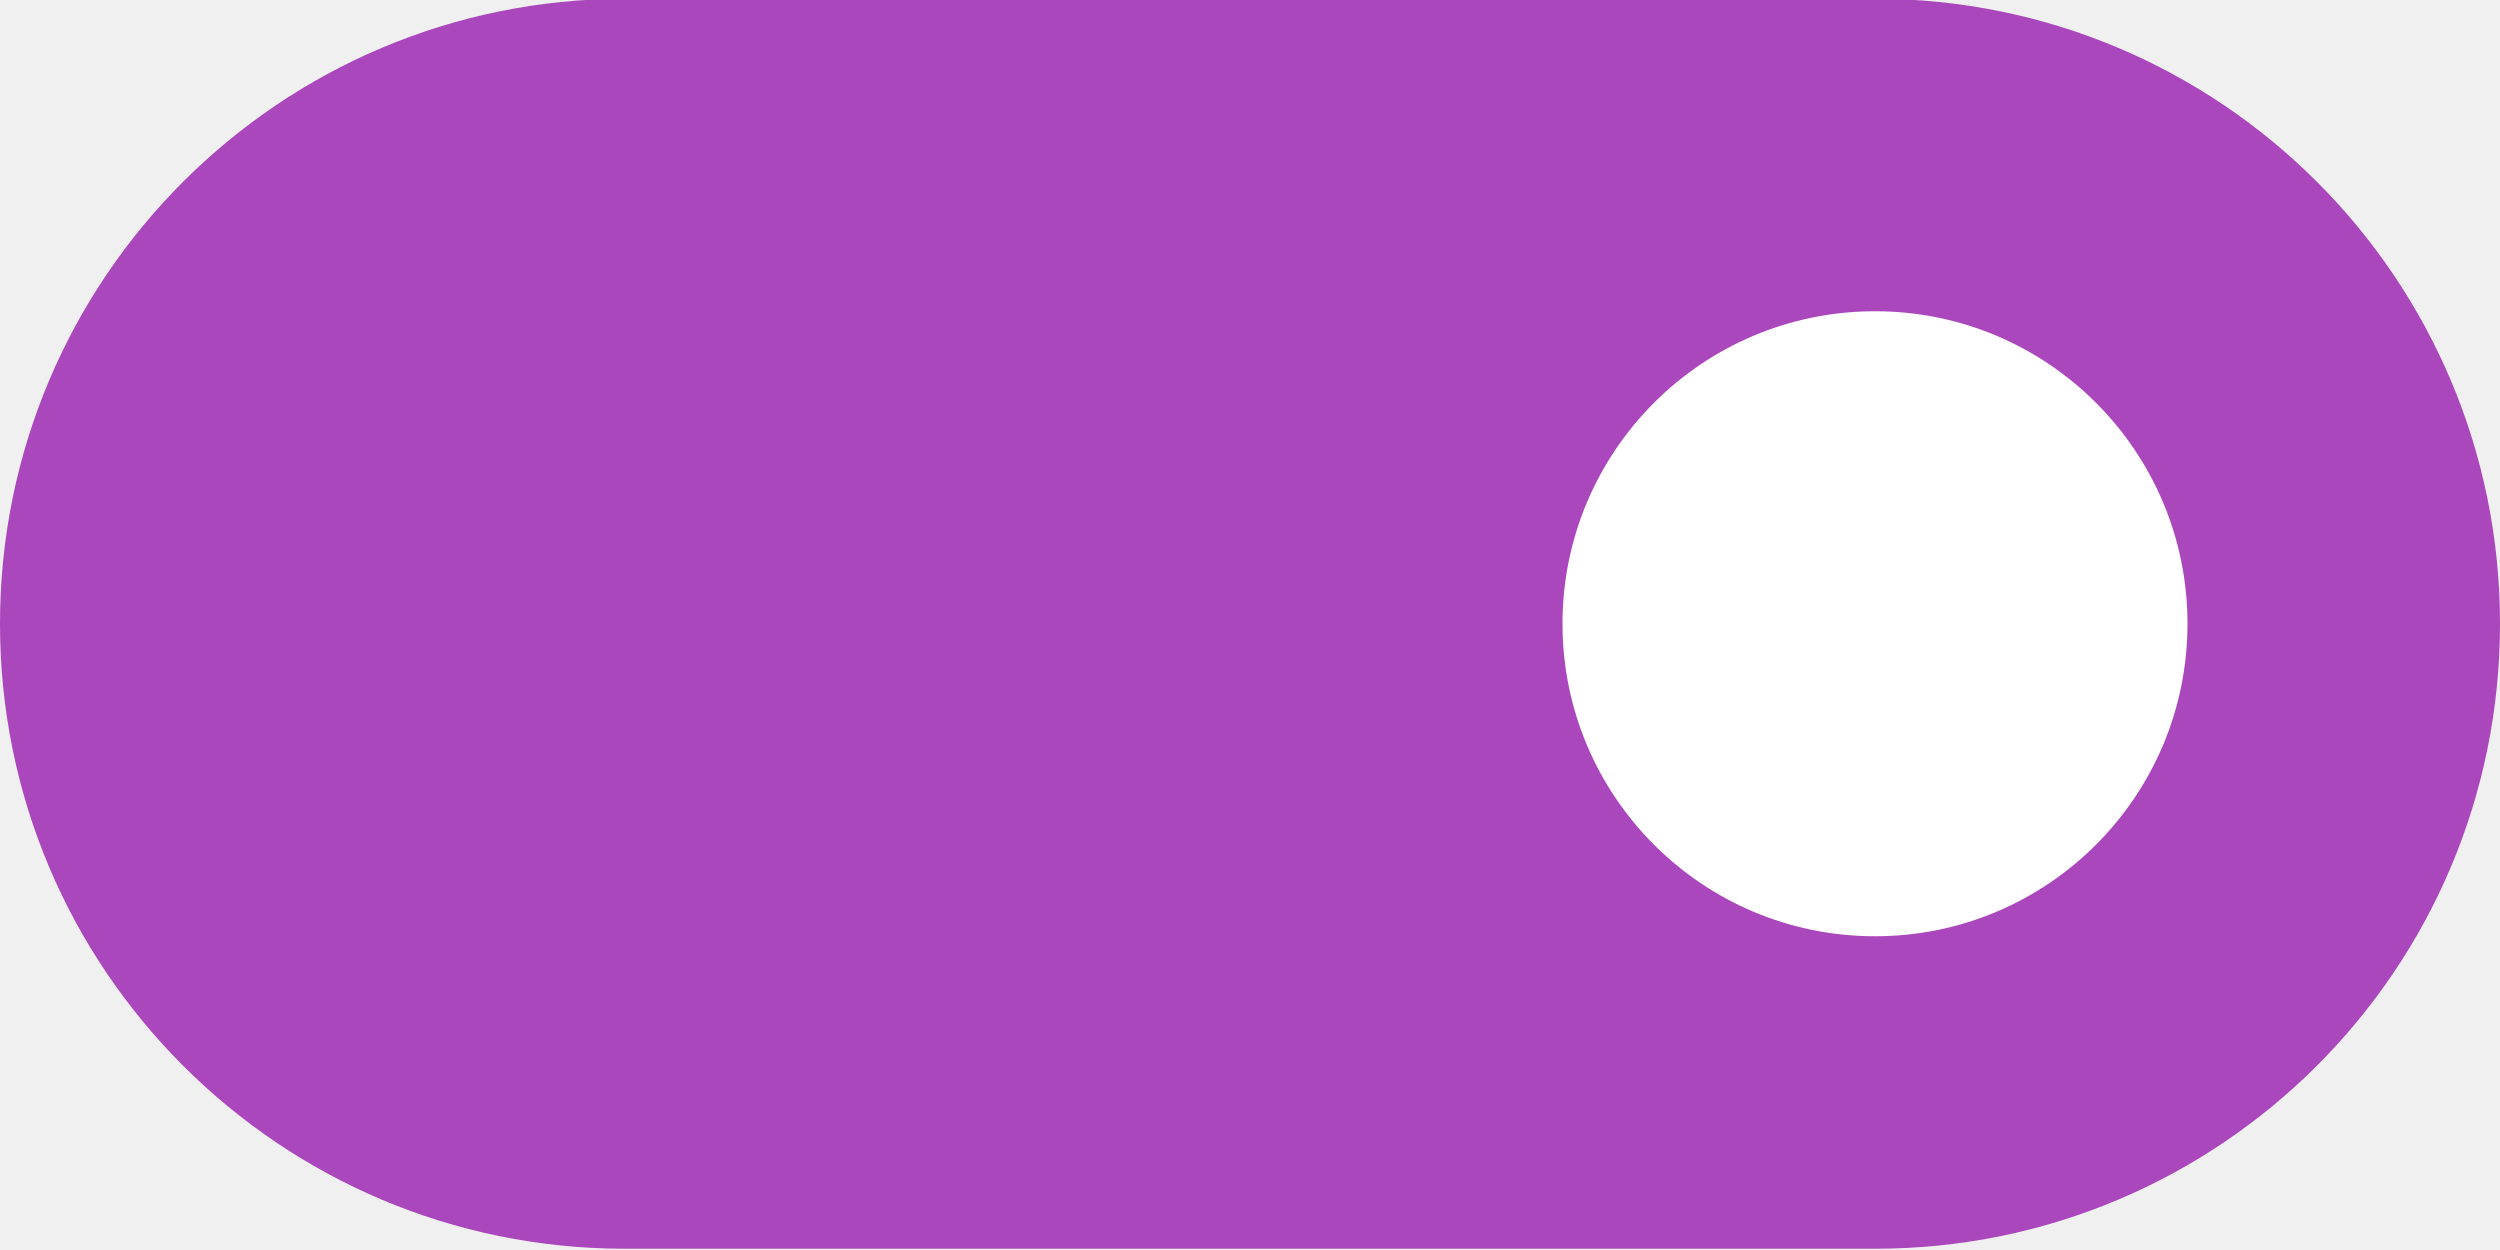
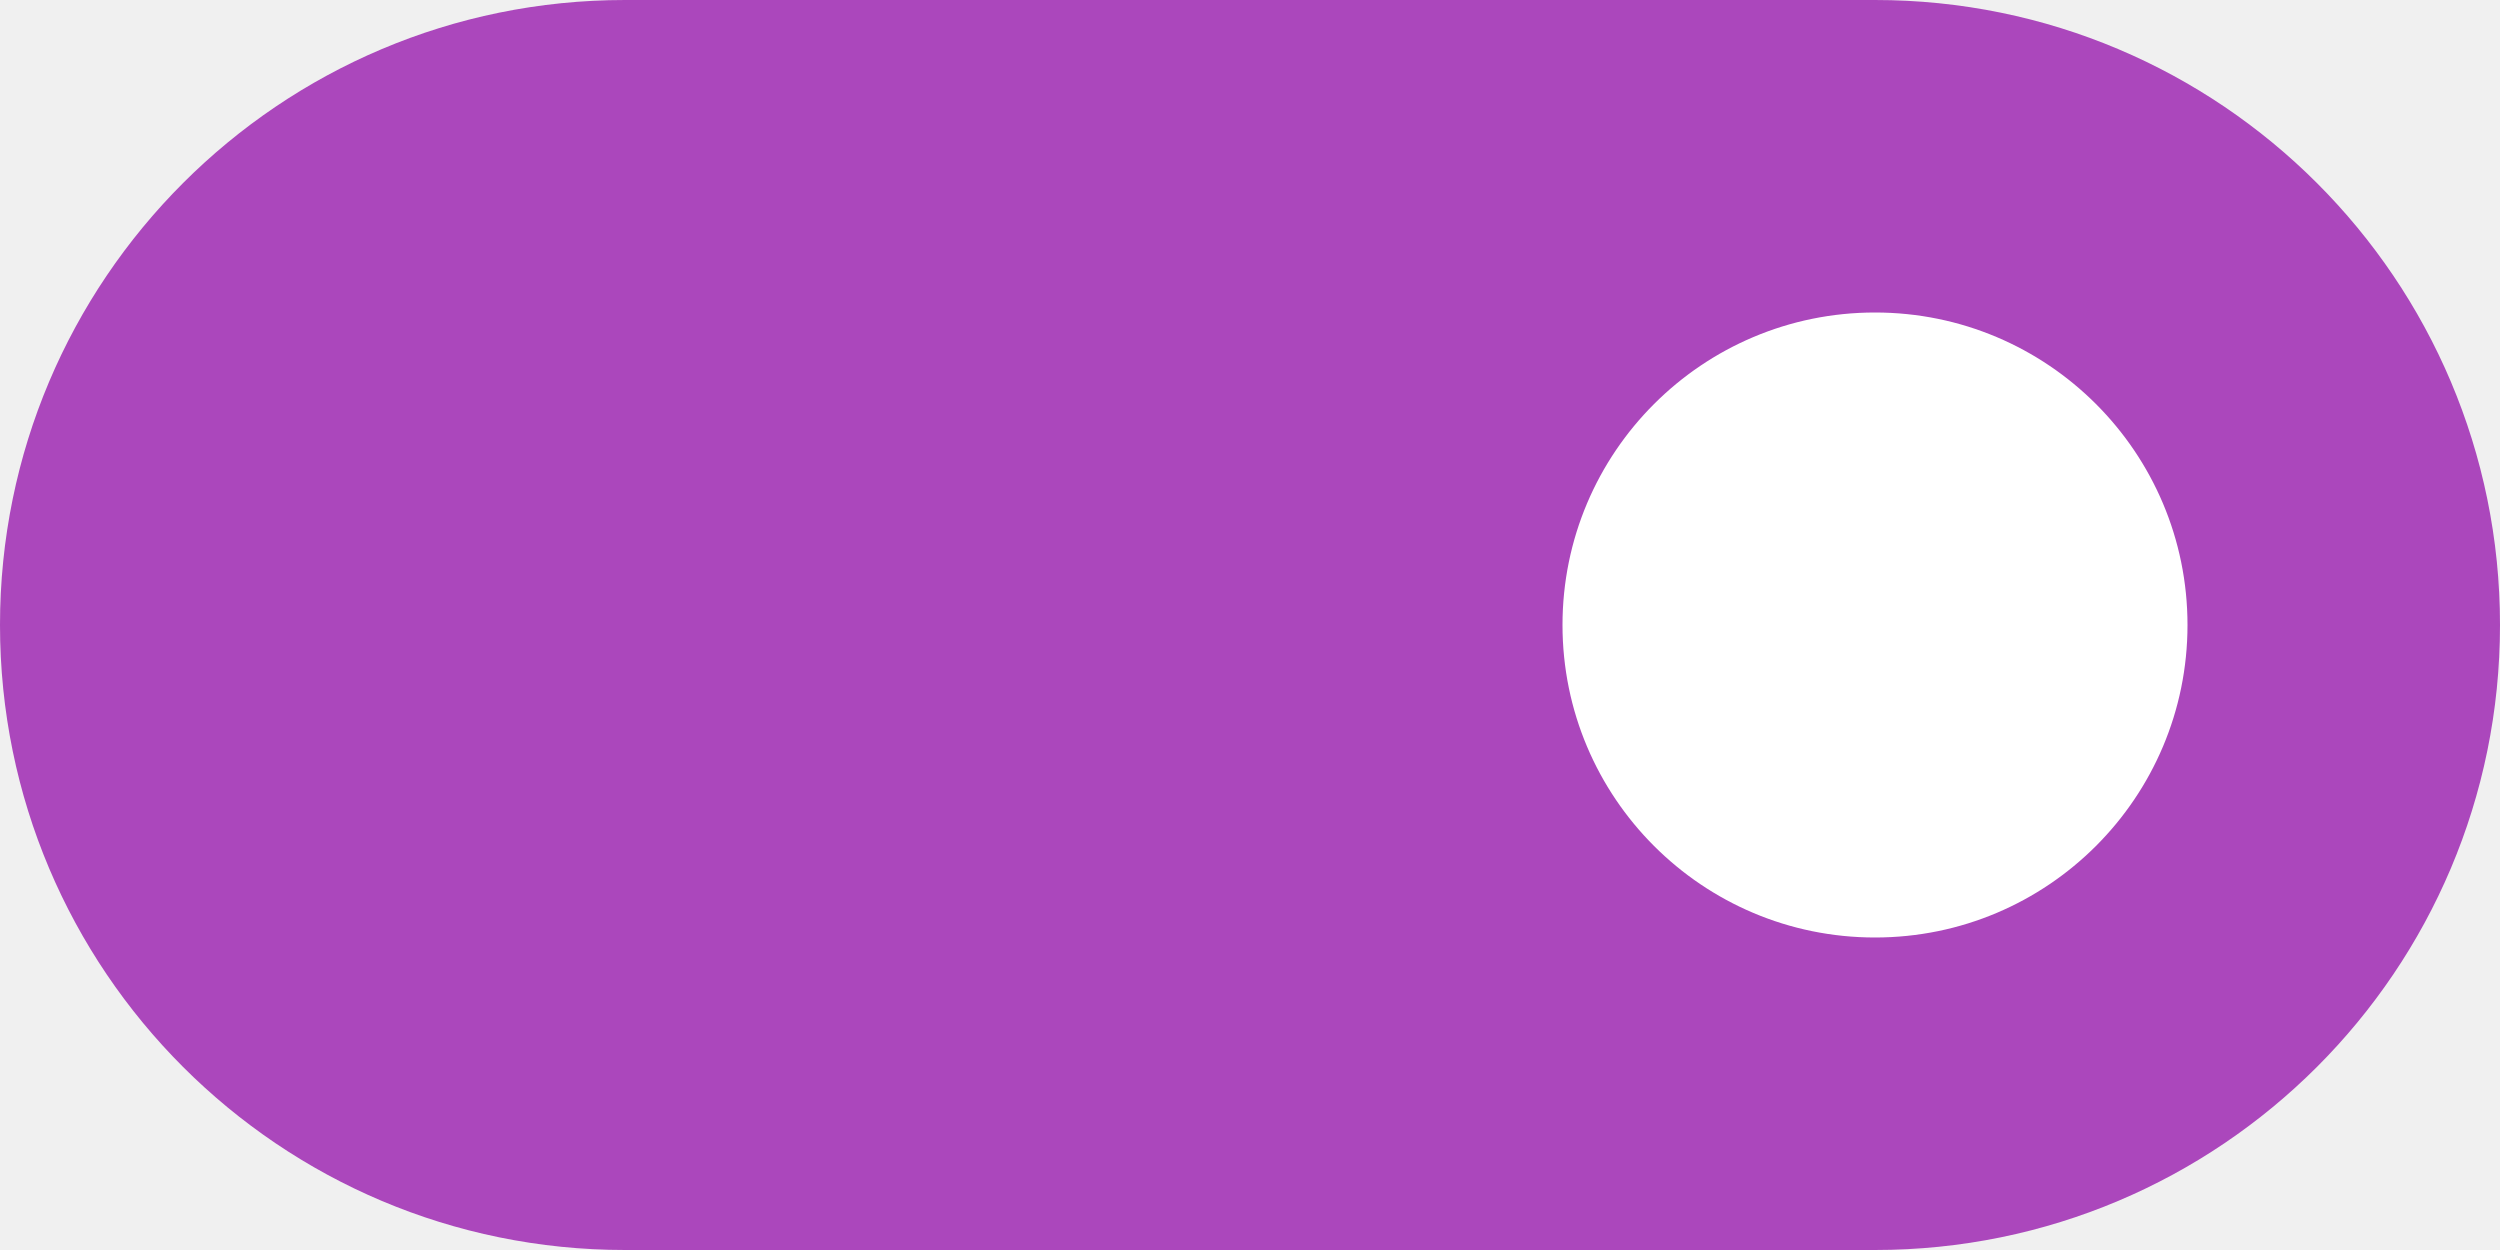
- <svg xmlns="http://www.w3.org/2000/svg" width="40" height="20" version="1.1">
-   <rect transform="scale(-1,1)" x="-40" y="-.02" width="40" height="20" rx="10" ry="10" fill="#AB47BC" stroke-width="0" style="paint-order:stroke fill markers" />
-   <circle cx="30" cy="9.98" r="5" fill="#ffffff" stroke-width="0" style="paint-order:stroke fill markers" />
+ <svg xmlns="http://www.w3.org/2000/svg" width="40" height="20" version="1.1" id="svg6">
+   <defs id="defs10" />
+   <rect transform="scale(-1,1)" x="-40" y="0" width="40" height="20" rx="10" ry="10" style="fill:#AB47BC" id="rect2" />
+   <circle cx="30" cy="10" r="5" id="circle4" style="fill:#ffffff" />
</svg>
